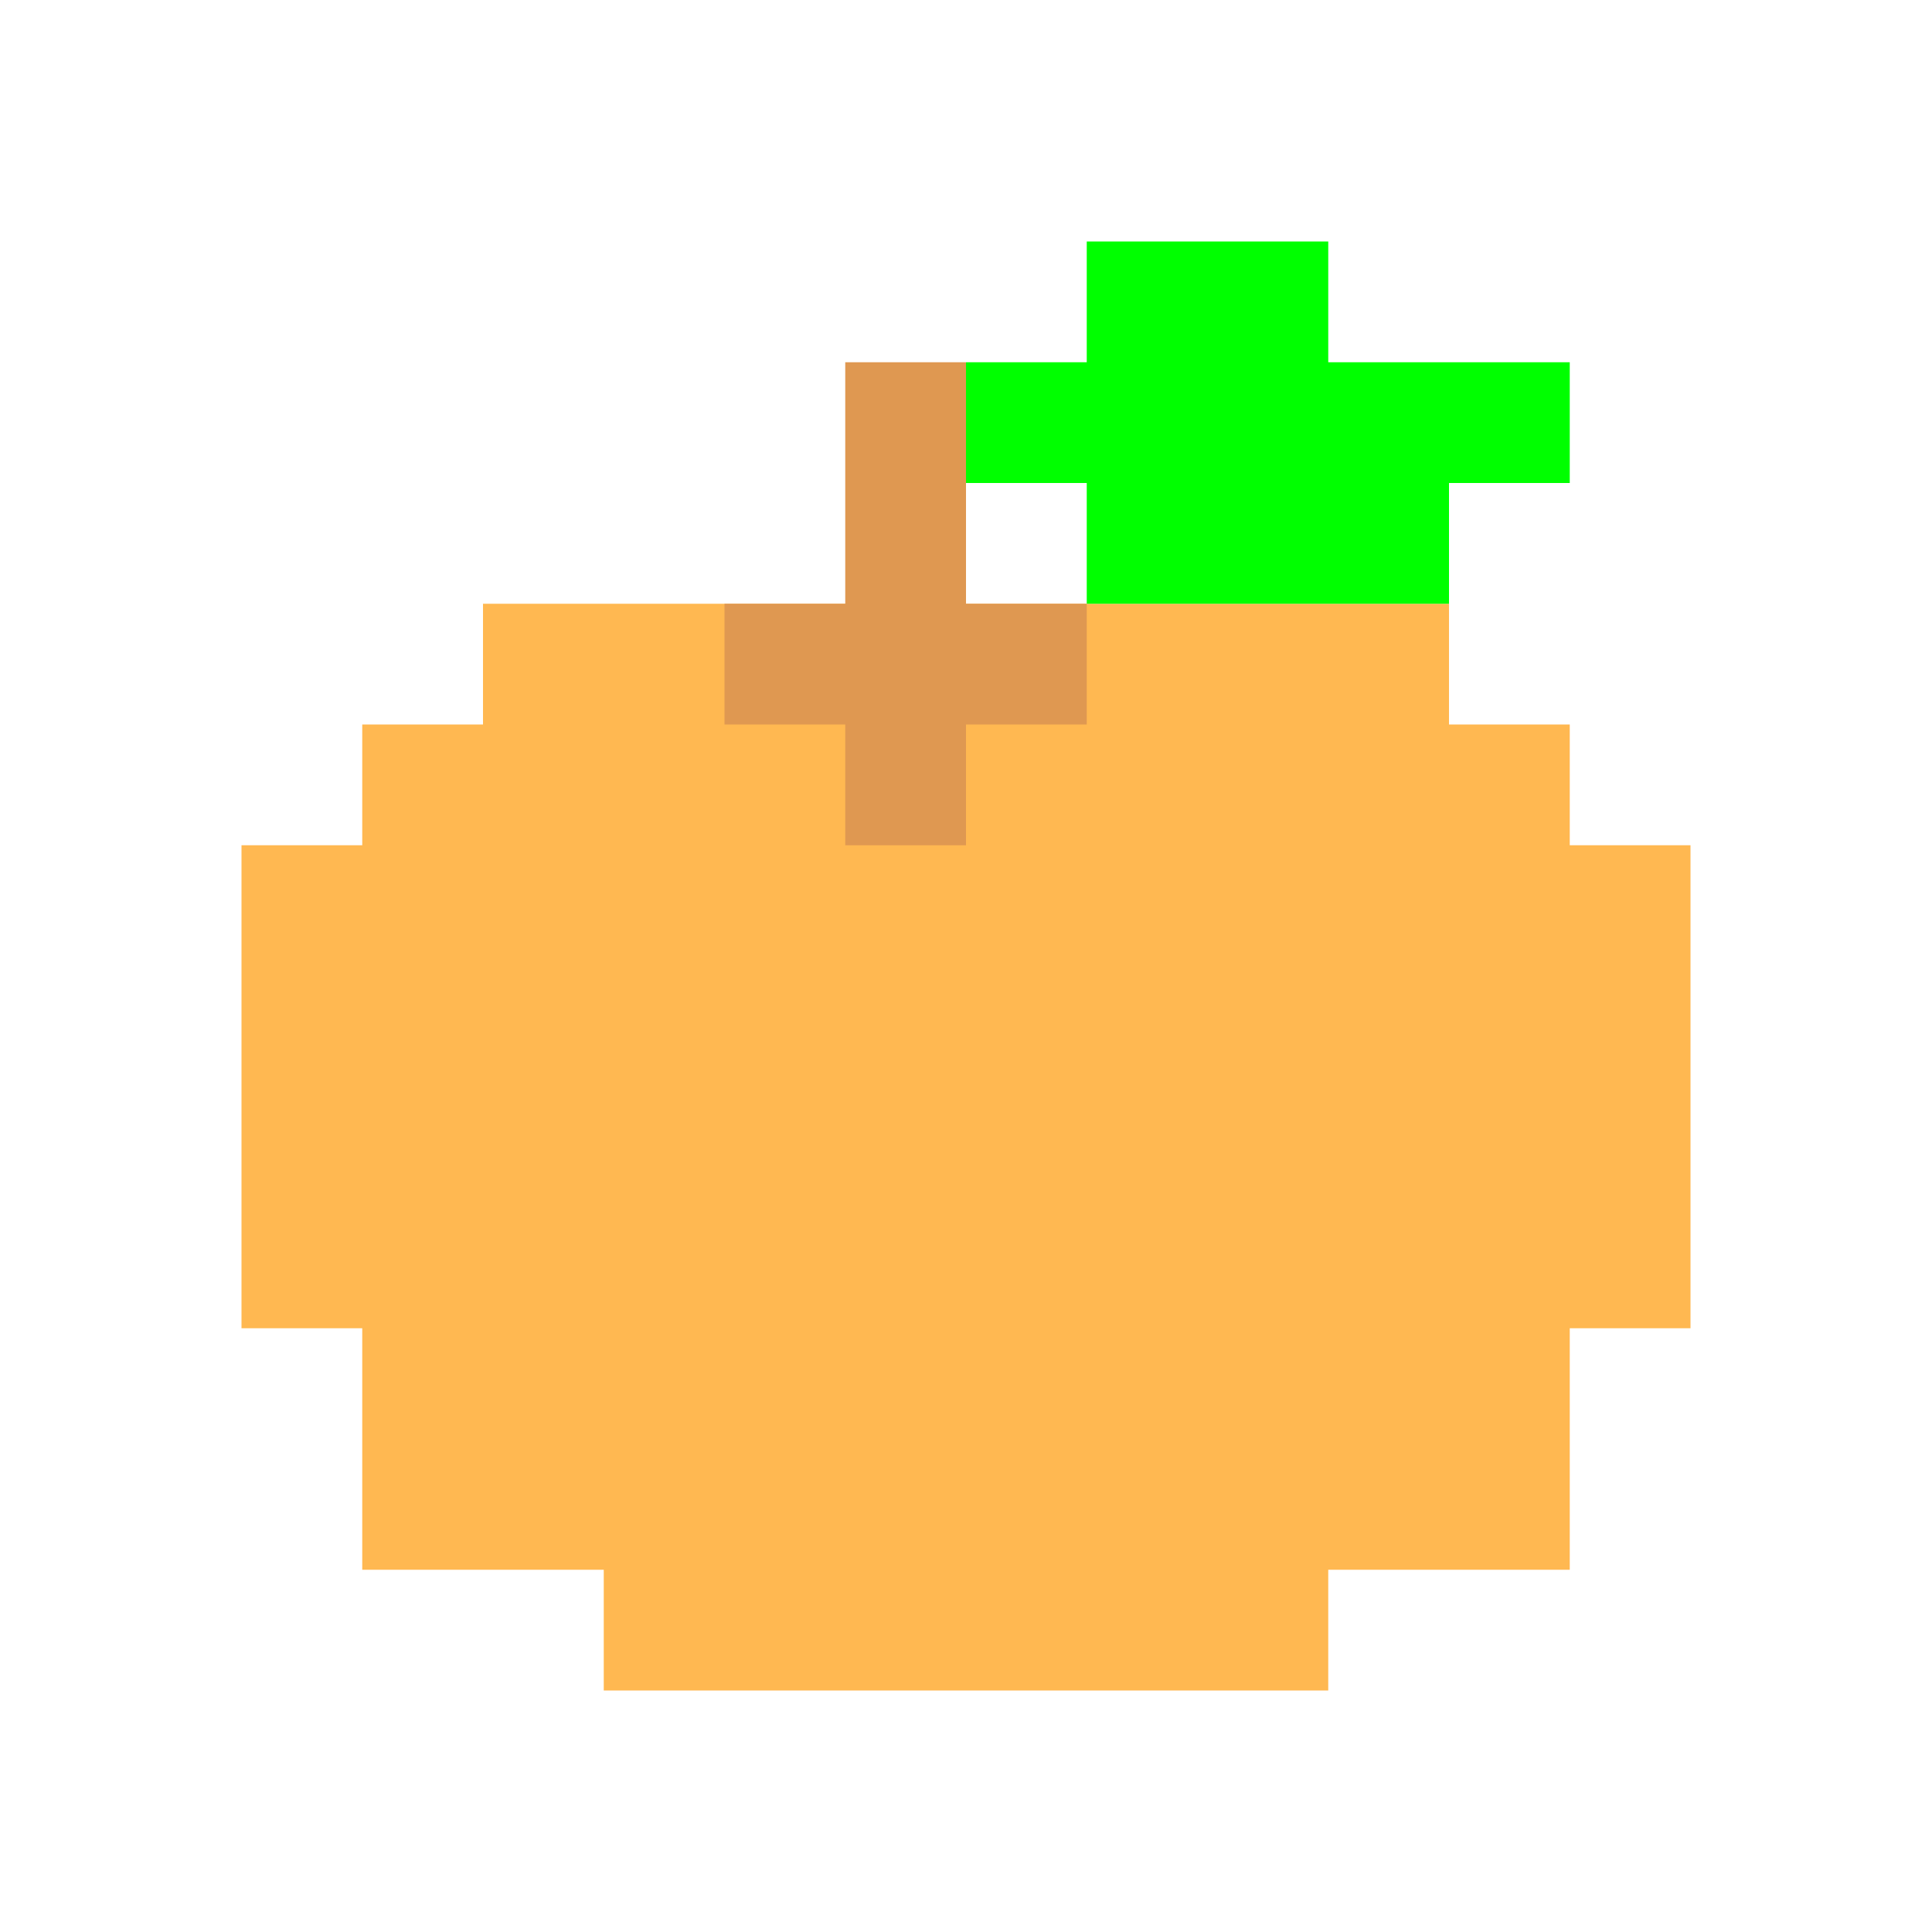
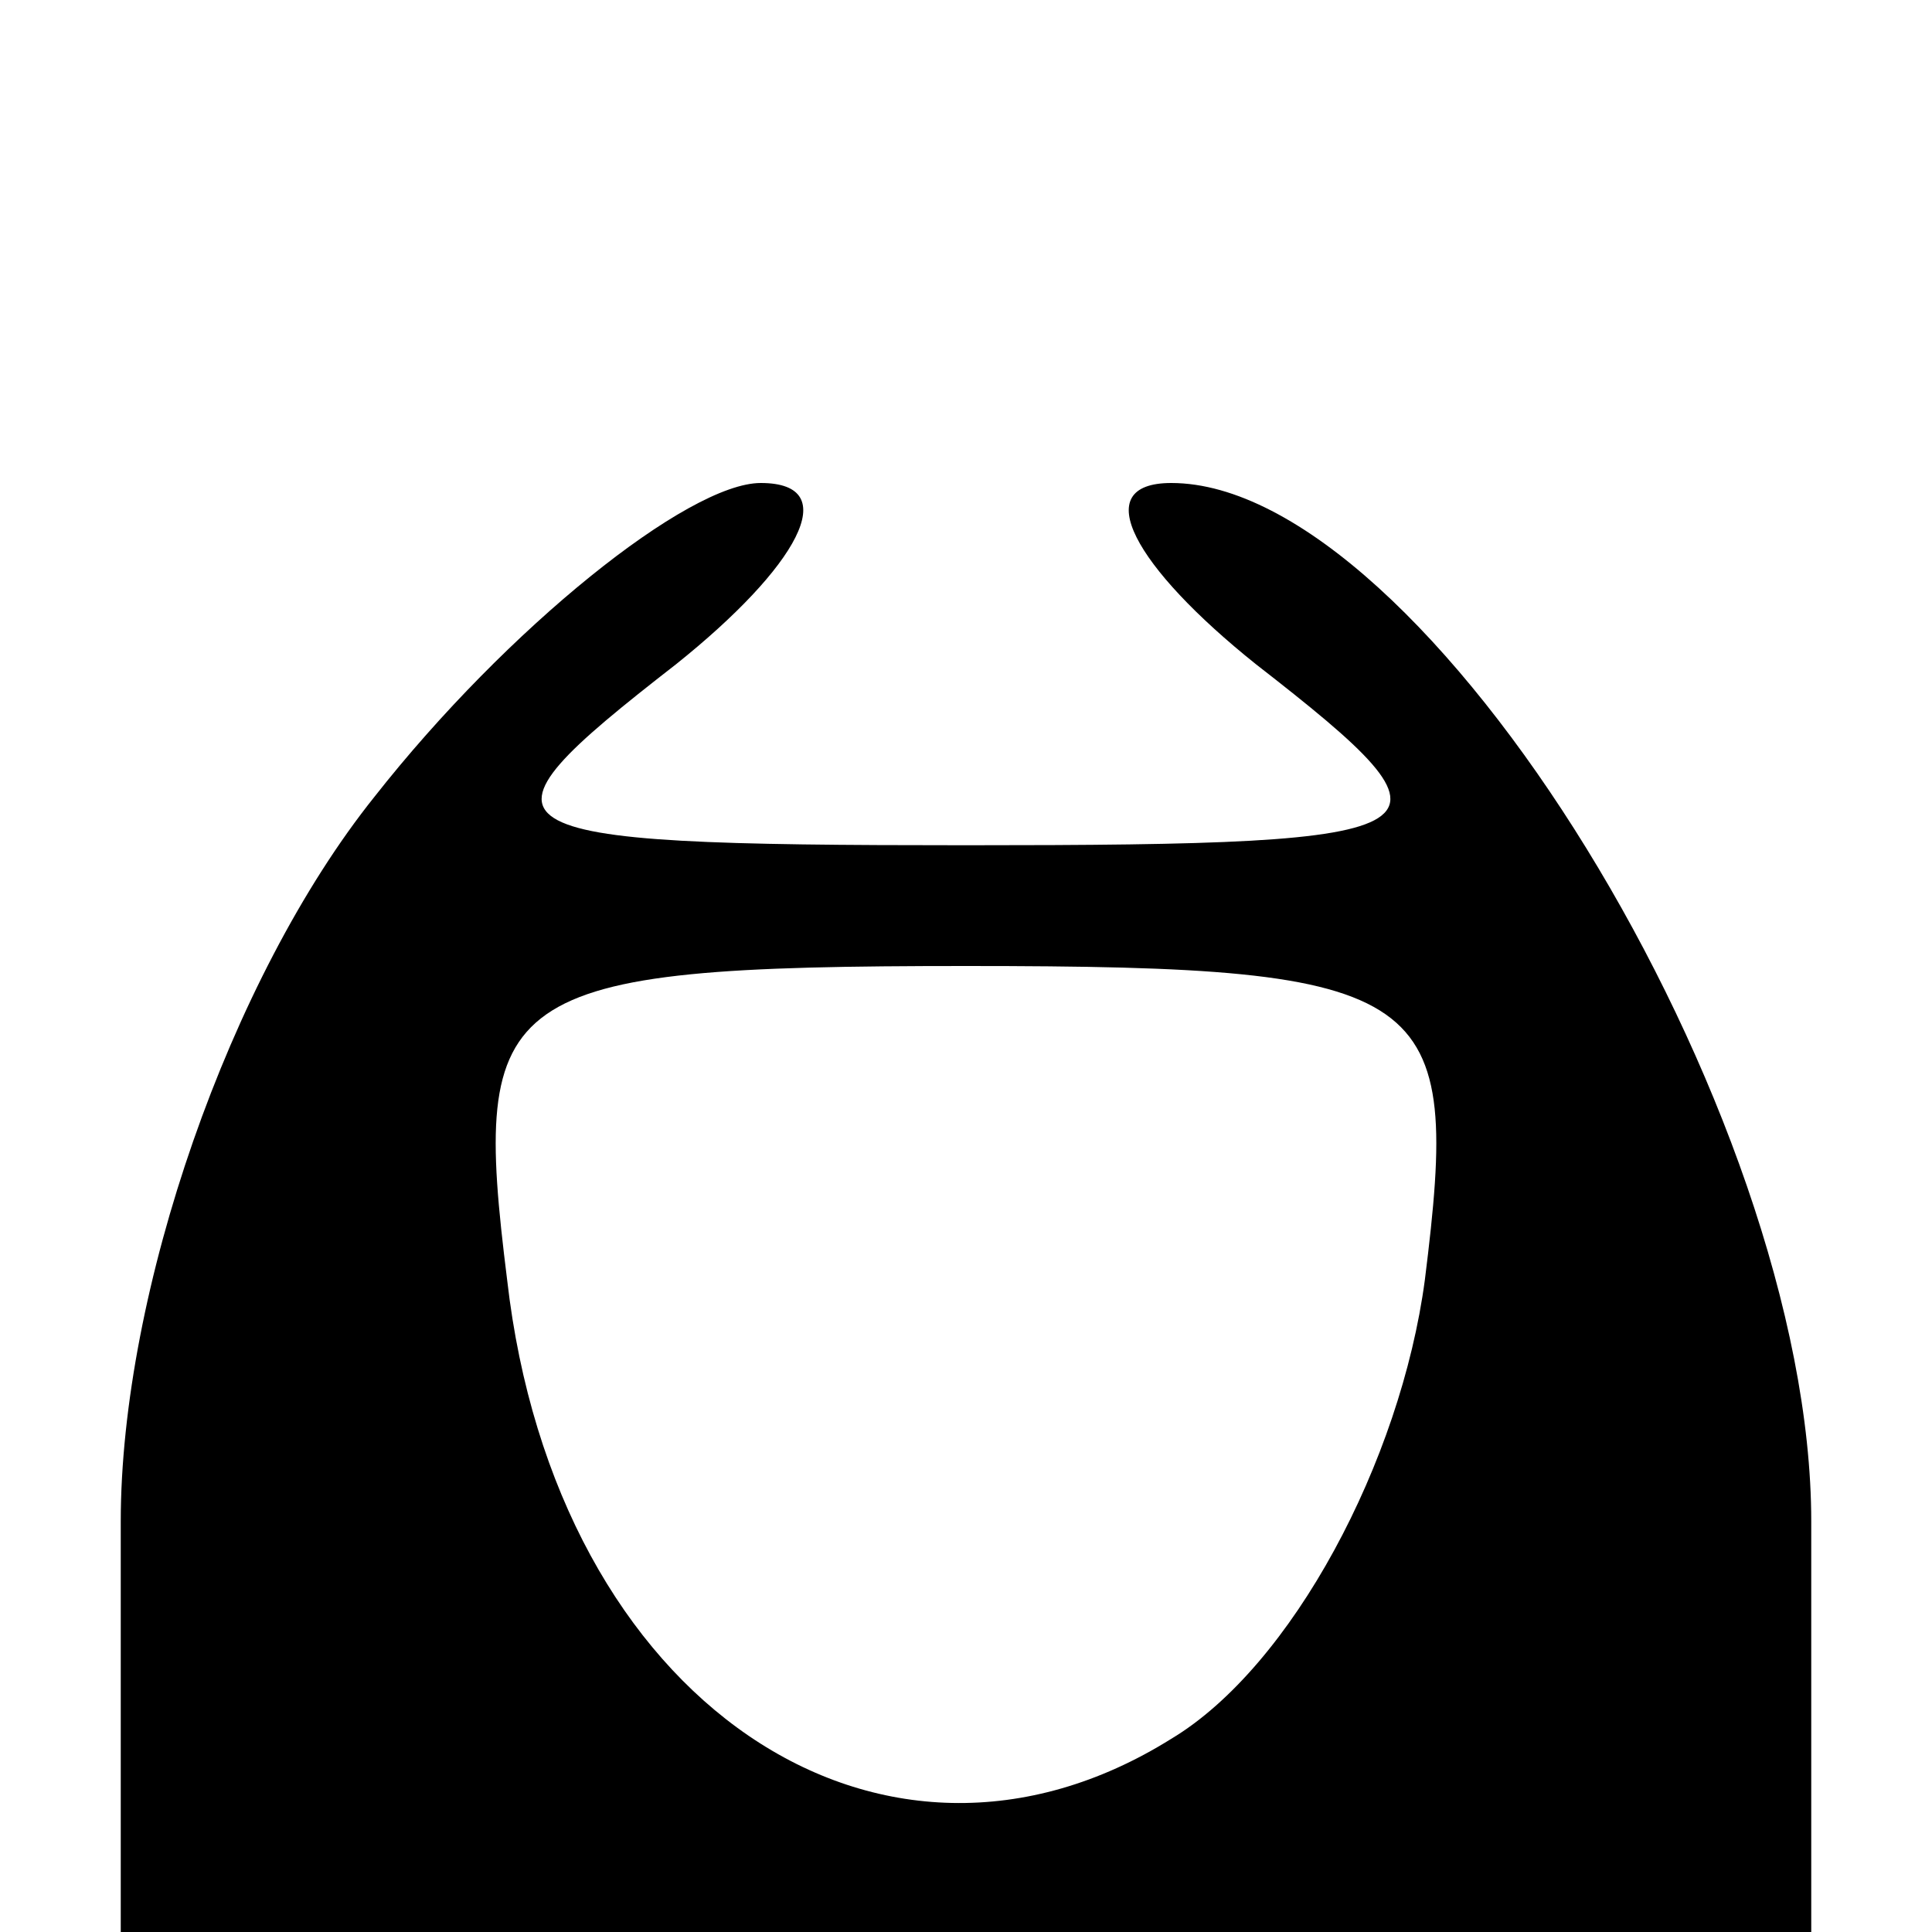
- <svg xmlns="http://www.w3.org/2000/svg" width="16" height="16" viewBox="0 0 16 16" fill="none">
-   <path d="M2 7V11H3V13H5V14H11V13H13V11H14V7H13V6H12V5H4V6H3V7H2Z" fill="#FFB851" />
-   <path d="M7 5V3H8V5H9V6H8V7H7V6H6V5H7Z" fill="#DF9851" />
-   <path d="M11 2H9V3H8V4H9V5H12V4H13V3H11V2Z" fill="#00FF00" />
+ <svg xmlns="http://www.w3.org/2000/svg" version="1.0" width="16pt" height="16pt" viewBox="0 0 16 16" preserveAspectRatio="xMidYMid meet">
+   <g transform="translate(0,16) scale(0.1,-0.1)" fill="#000000" stroke="none">
+     <path d="M31 94 c-12 -15 -21 -41 -21 -60 l0 -34 70 0 70 0 0 34 c0 34 -32 86 -53 86 -7 0 -3 -7 7 -15 18 -14 17 -15 -24 -15 -41 0 -42 1 -24 15 10 8 14 15 7 15 -6 0 -21 -12 -32 -26z m87 -40 c-2 -15 -11 -32 -21 -38 -24 -15 -51 3 -55 38 -3 24 -1 26 38 26 39 0 41 -2 38 -26z" />
+   </g>
</svg>
